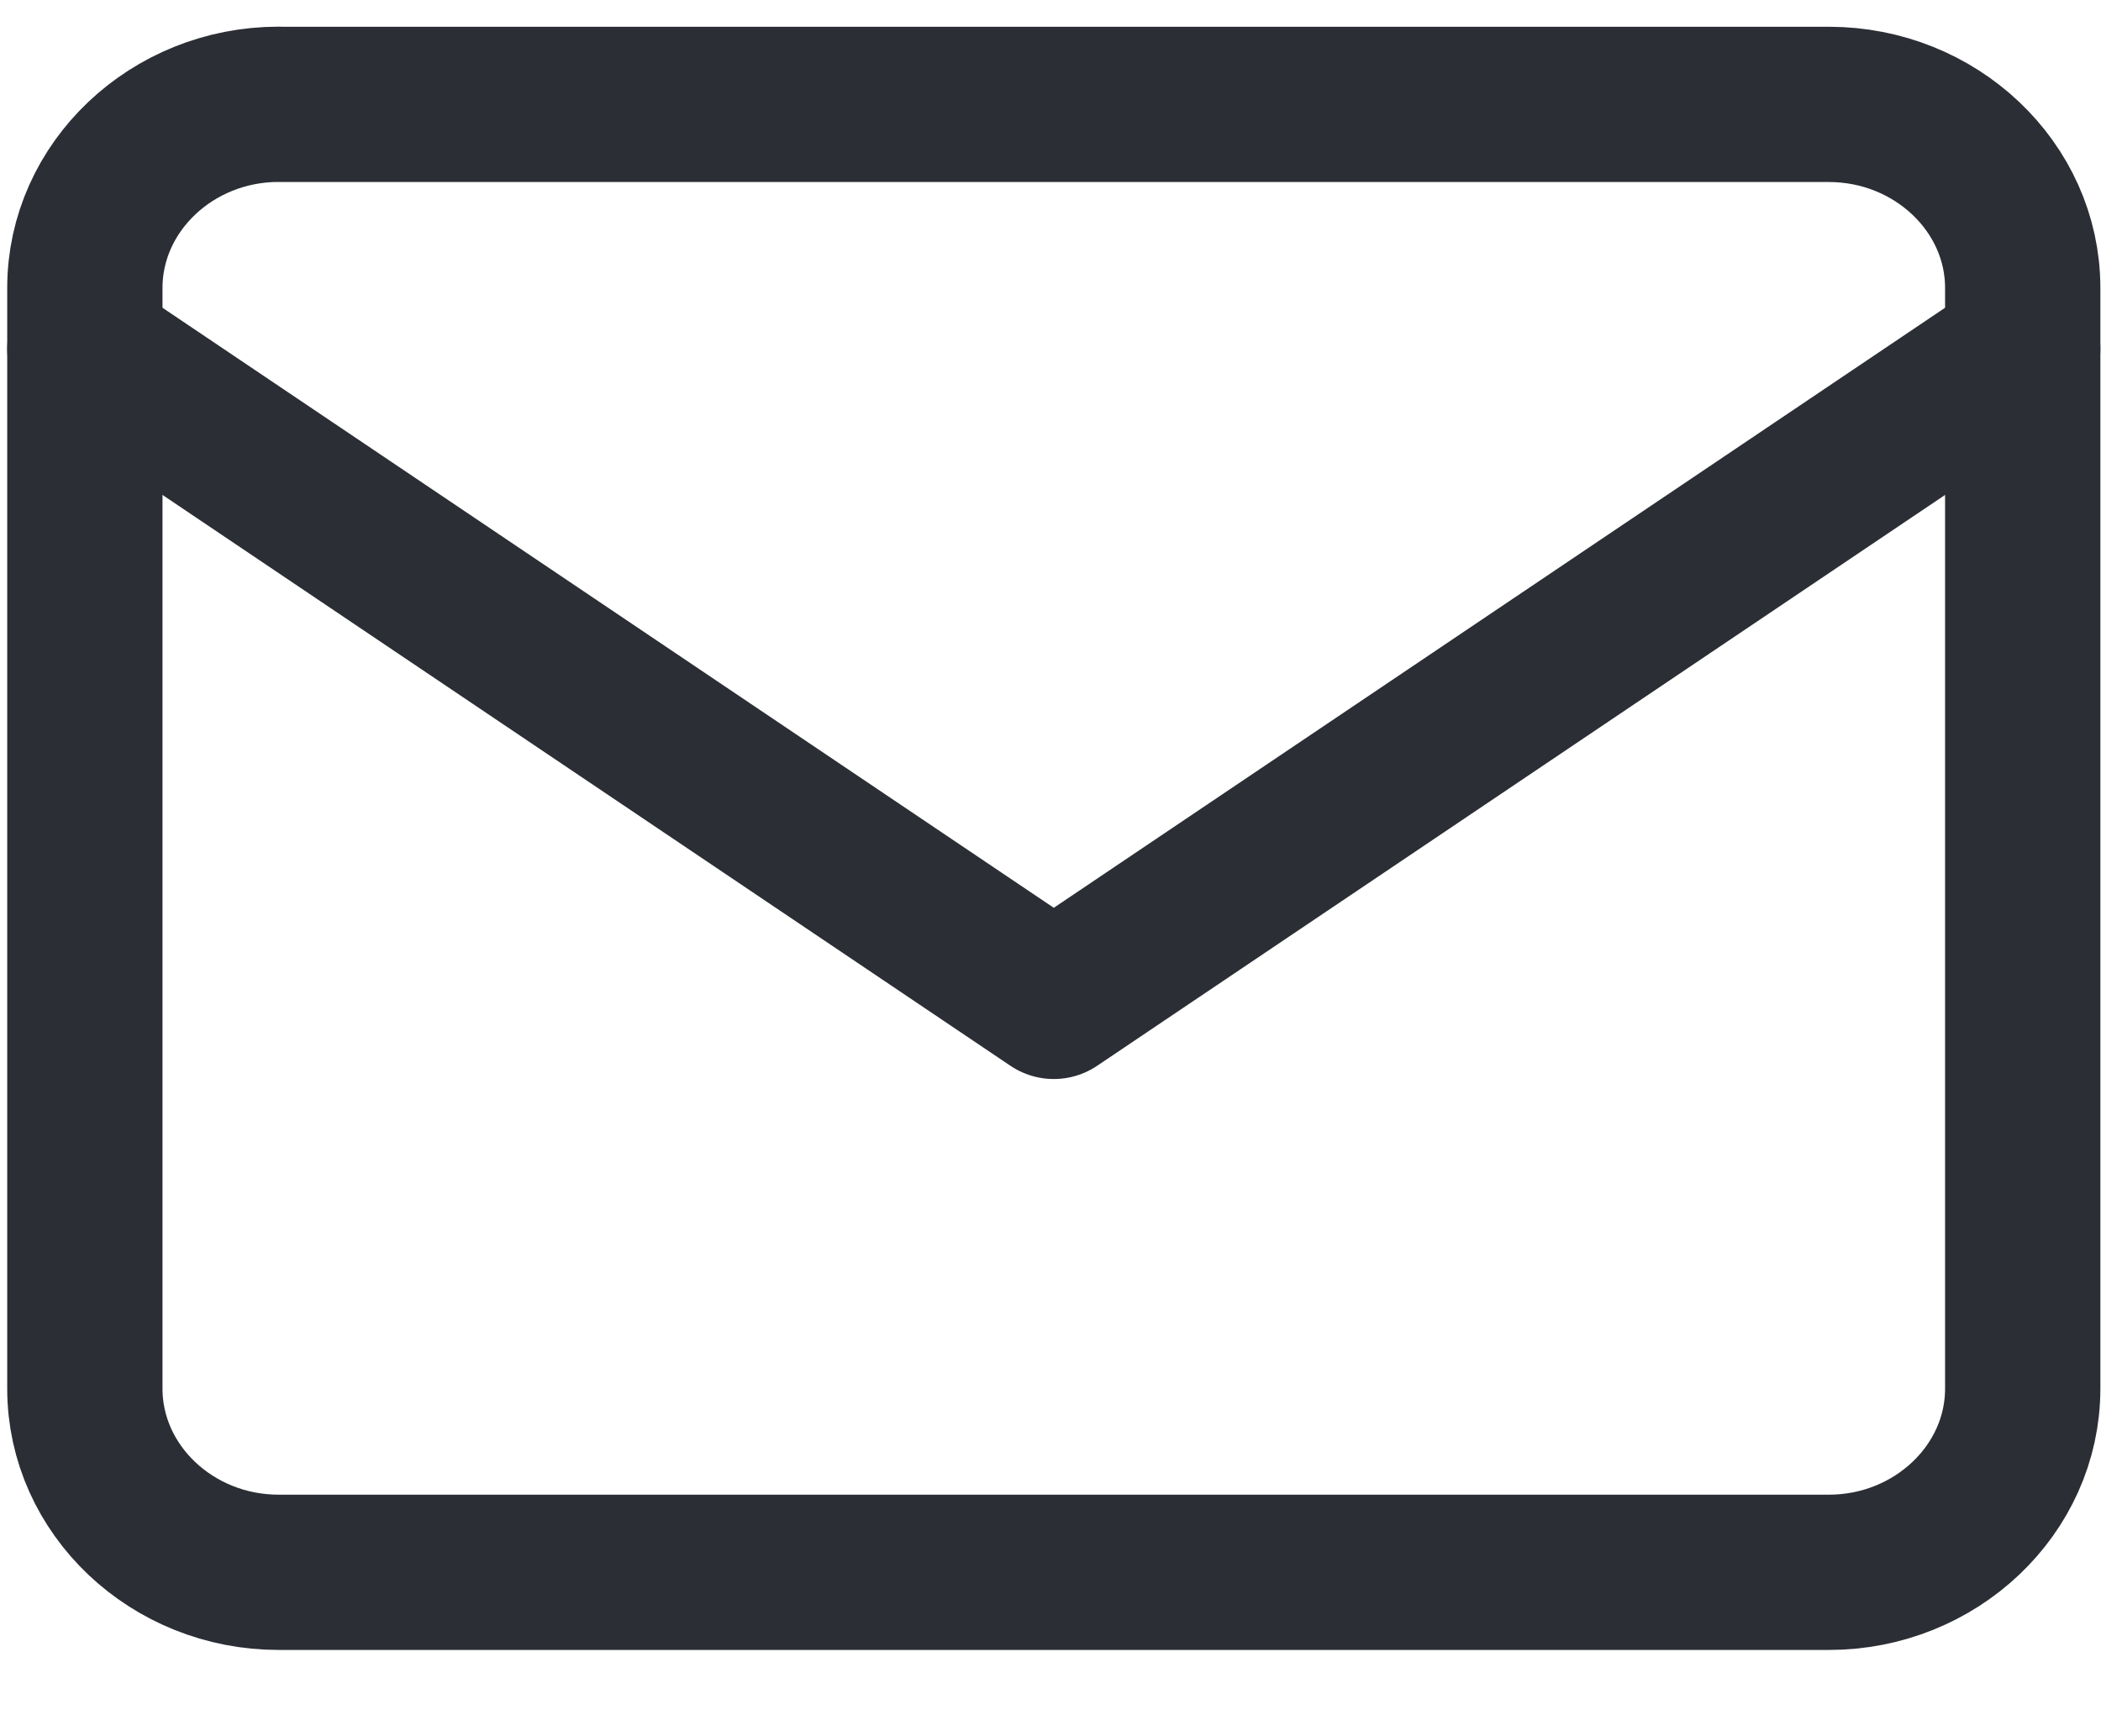
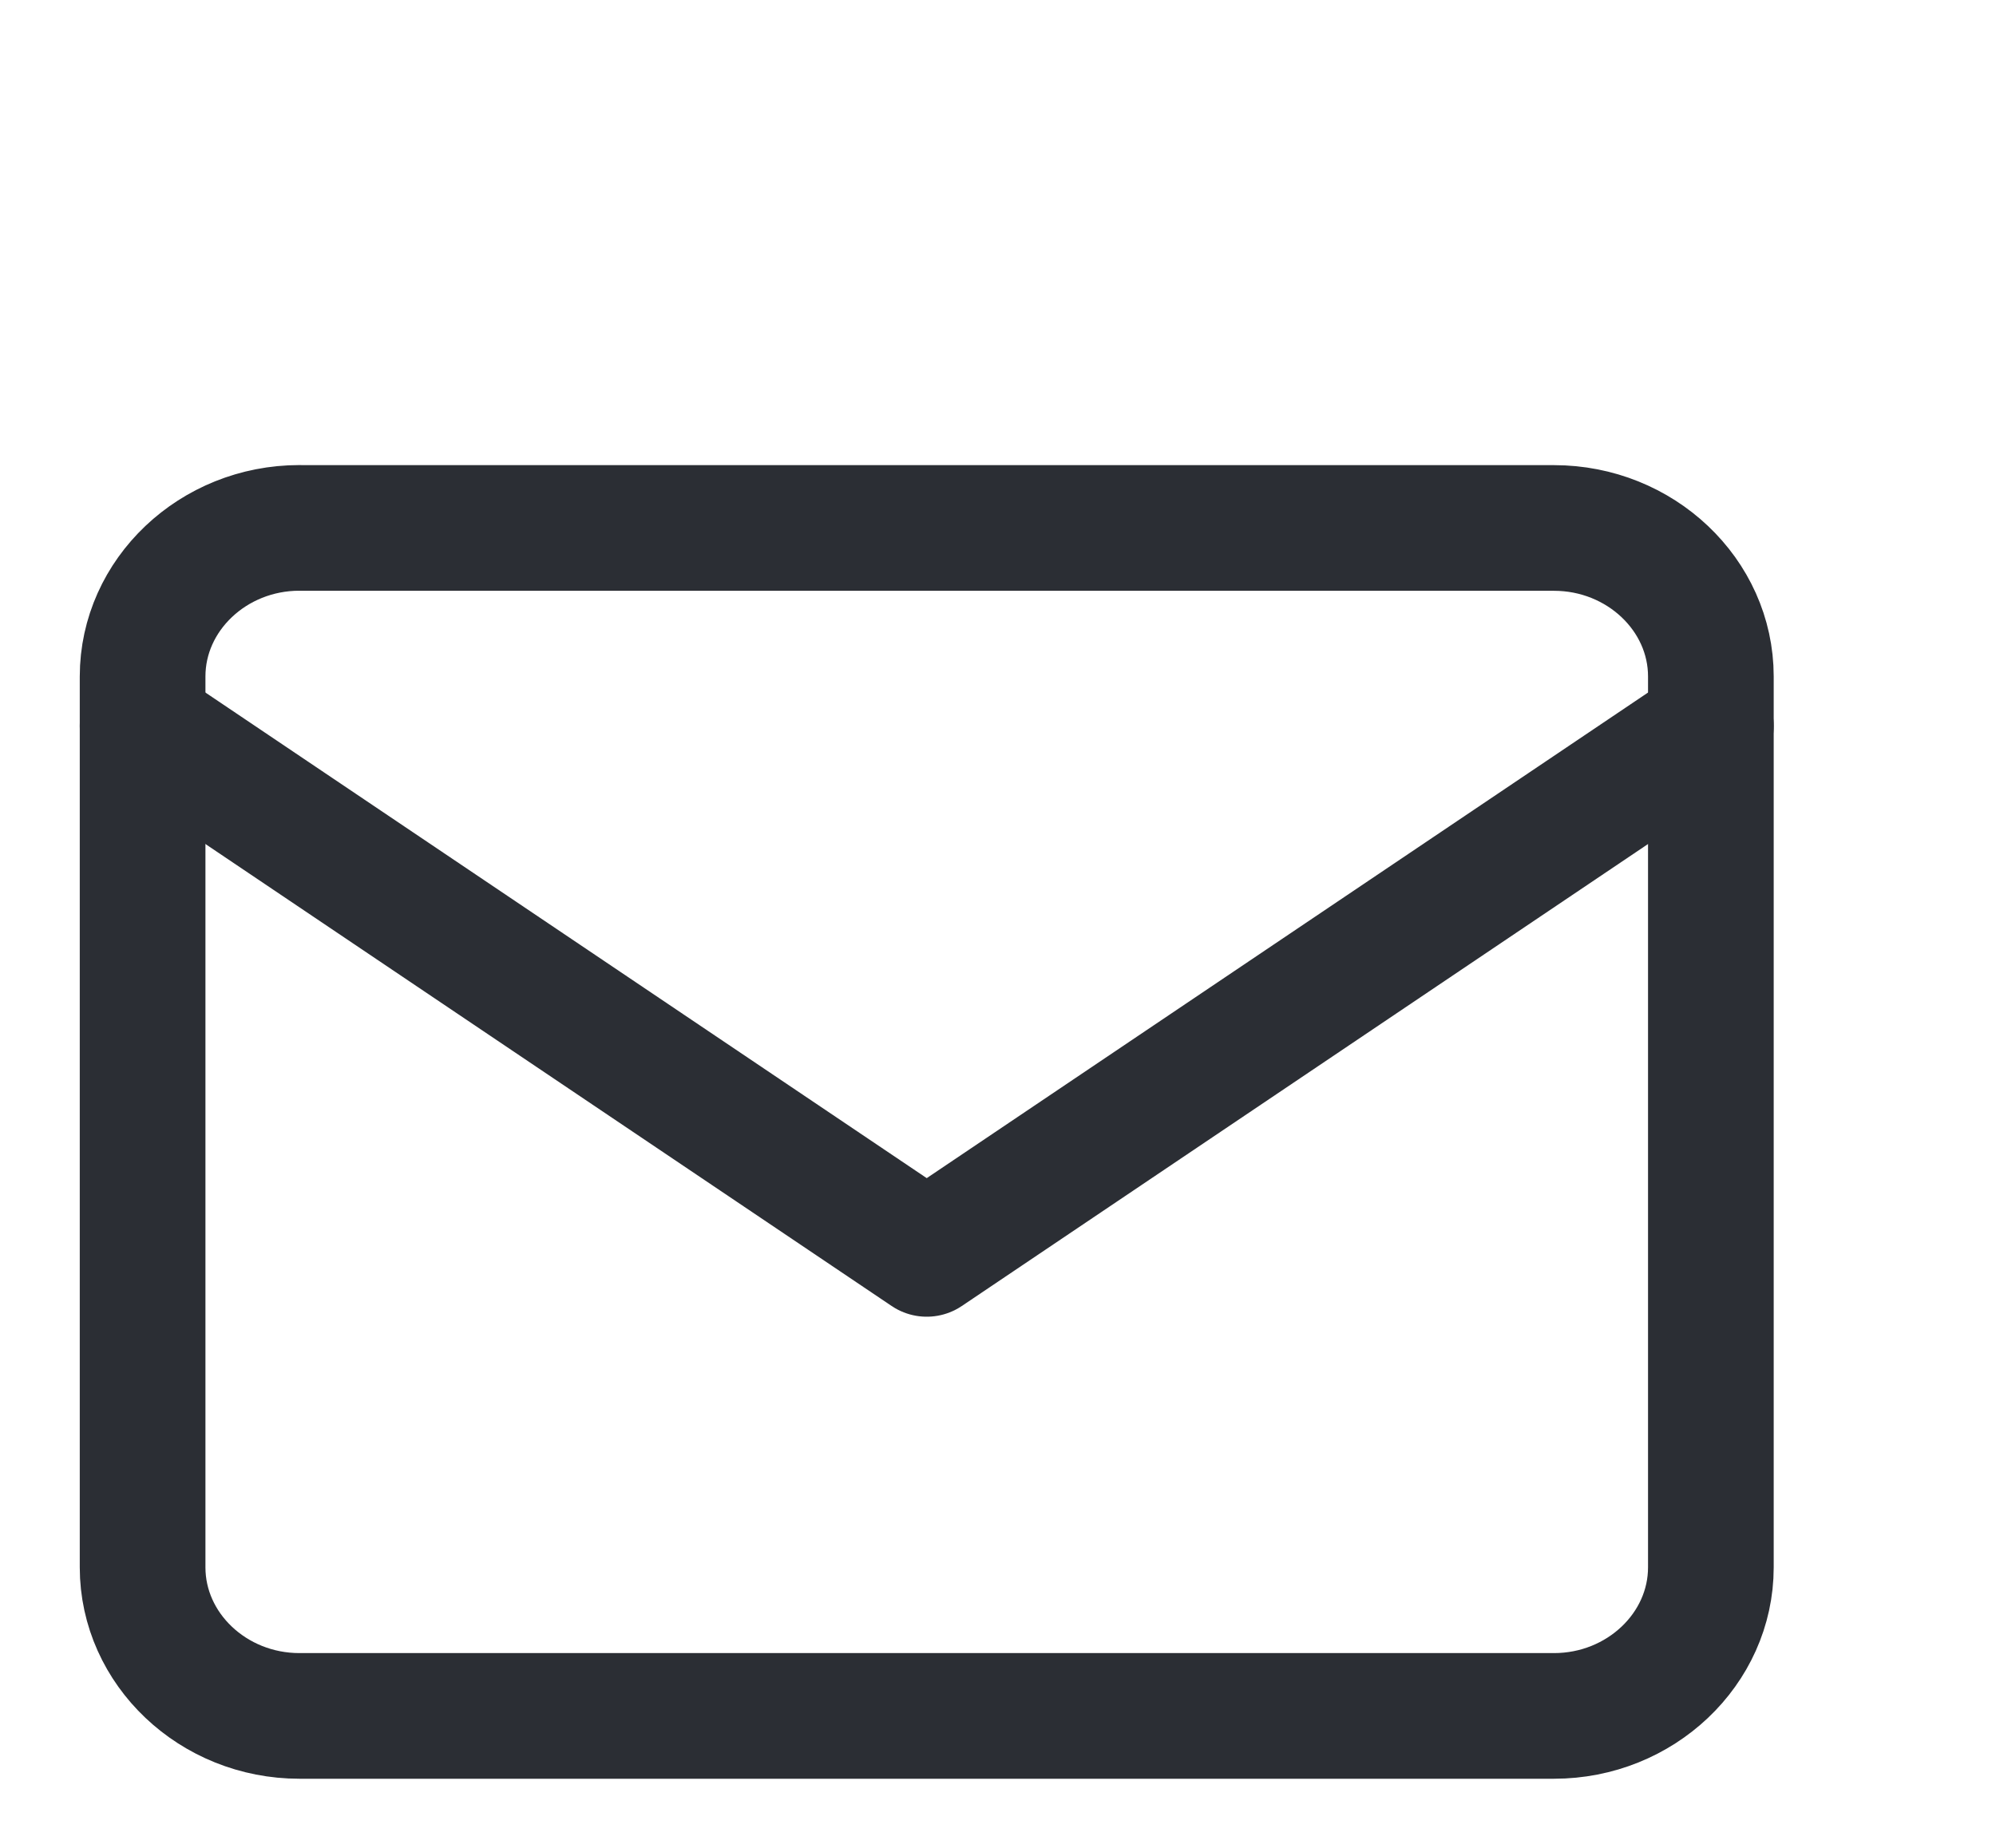
- <svg xmlns="http://www.w3.org/2000/svg" width="23" height="19" fill="none">
-   <path d="M3.05 1.143h16.971c1.167 0 2.122.904 2.122 2.009v12.053c0 1.105-.955 2.01-2.122 2.01H3.05c-1.167 0-2.121-.905-2.121-2.01V3.152c0-1.105.954-2.01 2.121-2.01z" stroke="#2B2E34" stroke-width="1.7" stroke-linecap="round" stroke-linejoin="round" />
-   <path d="M22.143 3.822l-10.607 7.142L.929 3.822" stroke="#2B2E34" stroke-width="1.7" stroke-linecap="round" stroke-linejoin="round" />
+ <svg xmlns="http://www.w3.org/2000/svg" width="27" height="25" fill="none">
+   <path d="M4.05 7.143h16.971c1.167 0 2.122.904 2.122 2.009v12.053c0 1.105-.955 2.01-2.122 2.01H4.05c-1.167 0-2.121-.905-2.121-2.01V9.152c0-1.105.954-2.01 2.121-2.01z" stroke="#2B2E34" stroke-width="1.7" stroke-linecap="round" stroke-linejoin="round" />
+   <path d="M23.143 9.822l-10.607 7.142L1.929 9.822" stroke="#2B2E34" stroke-width="1.7" stroke-linecap="round" stroke-linejoin="round" />
</svg>
